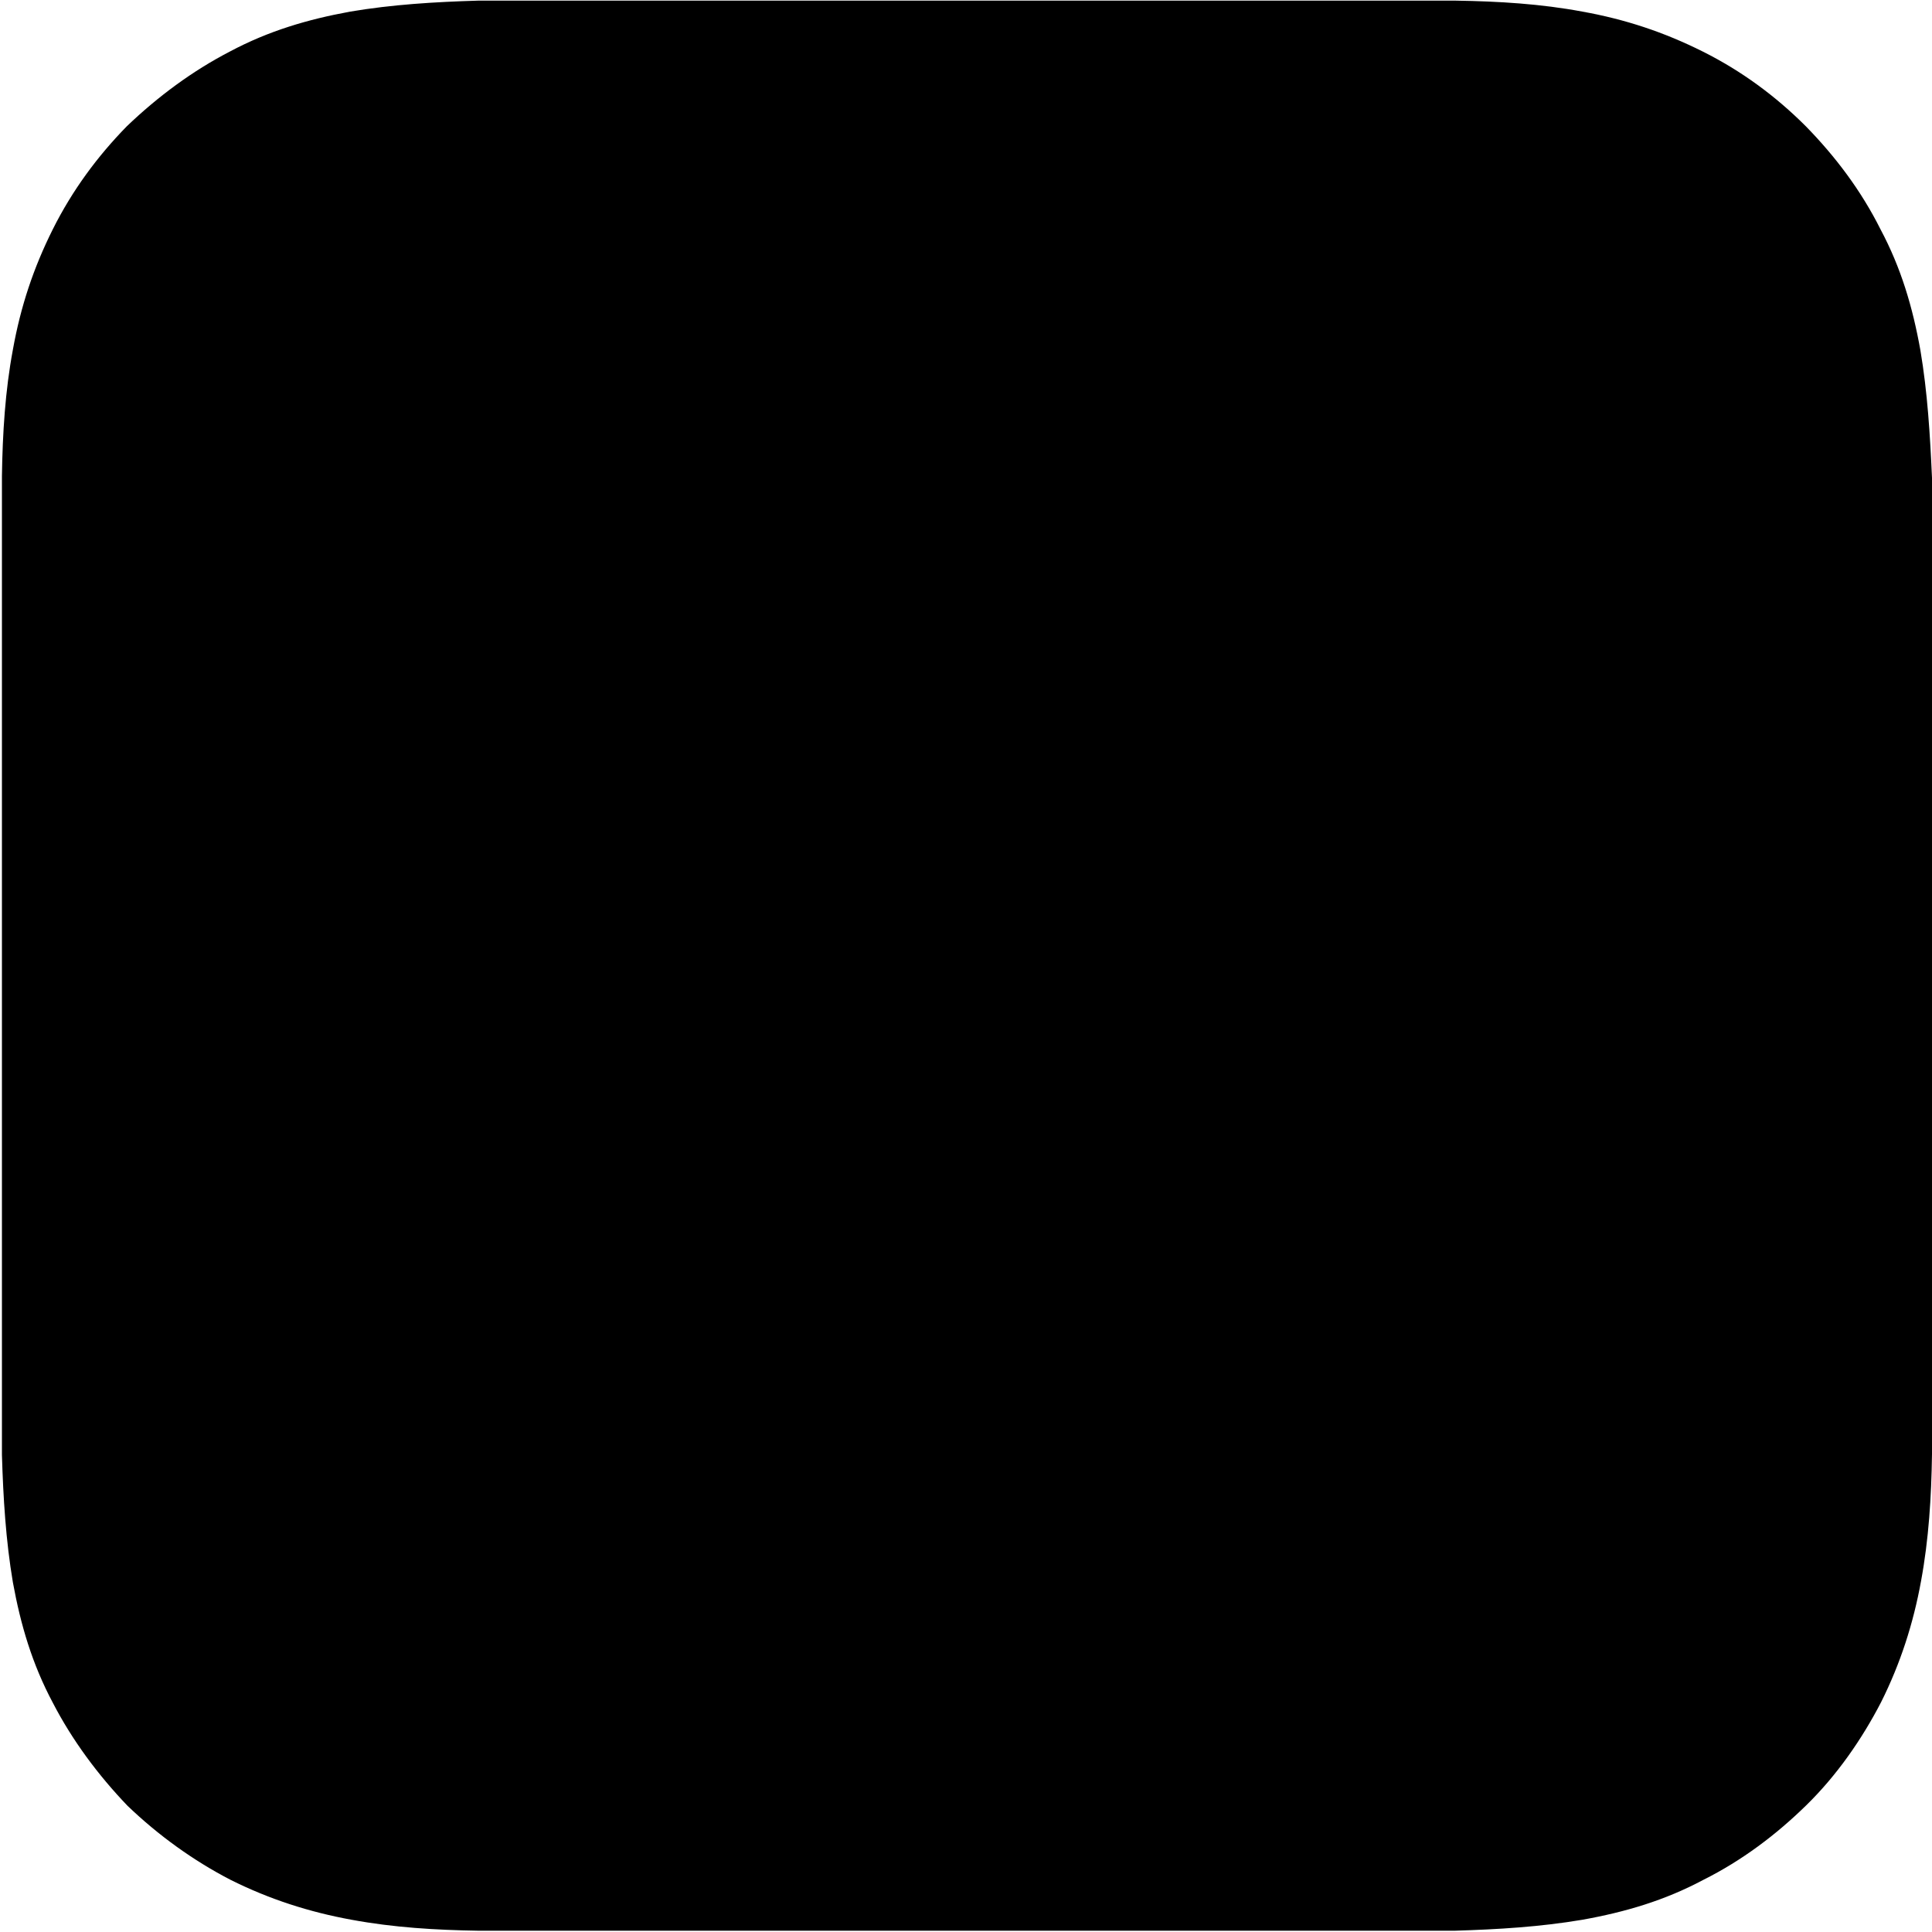
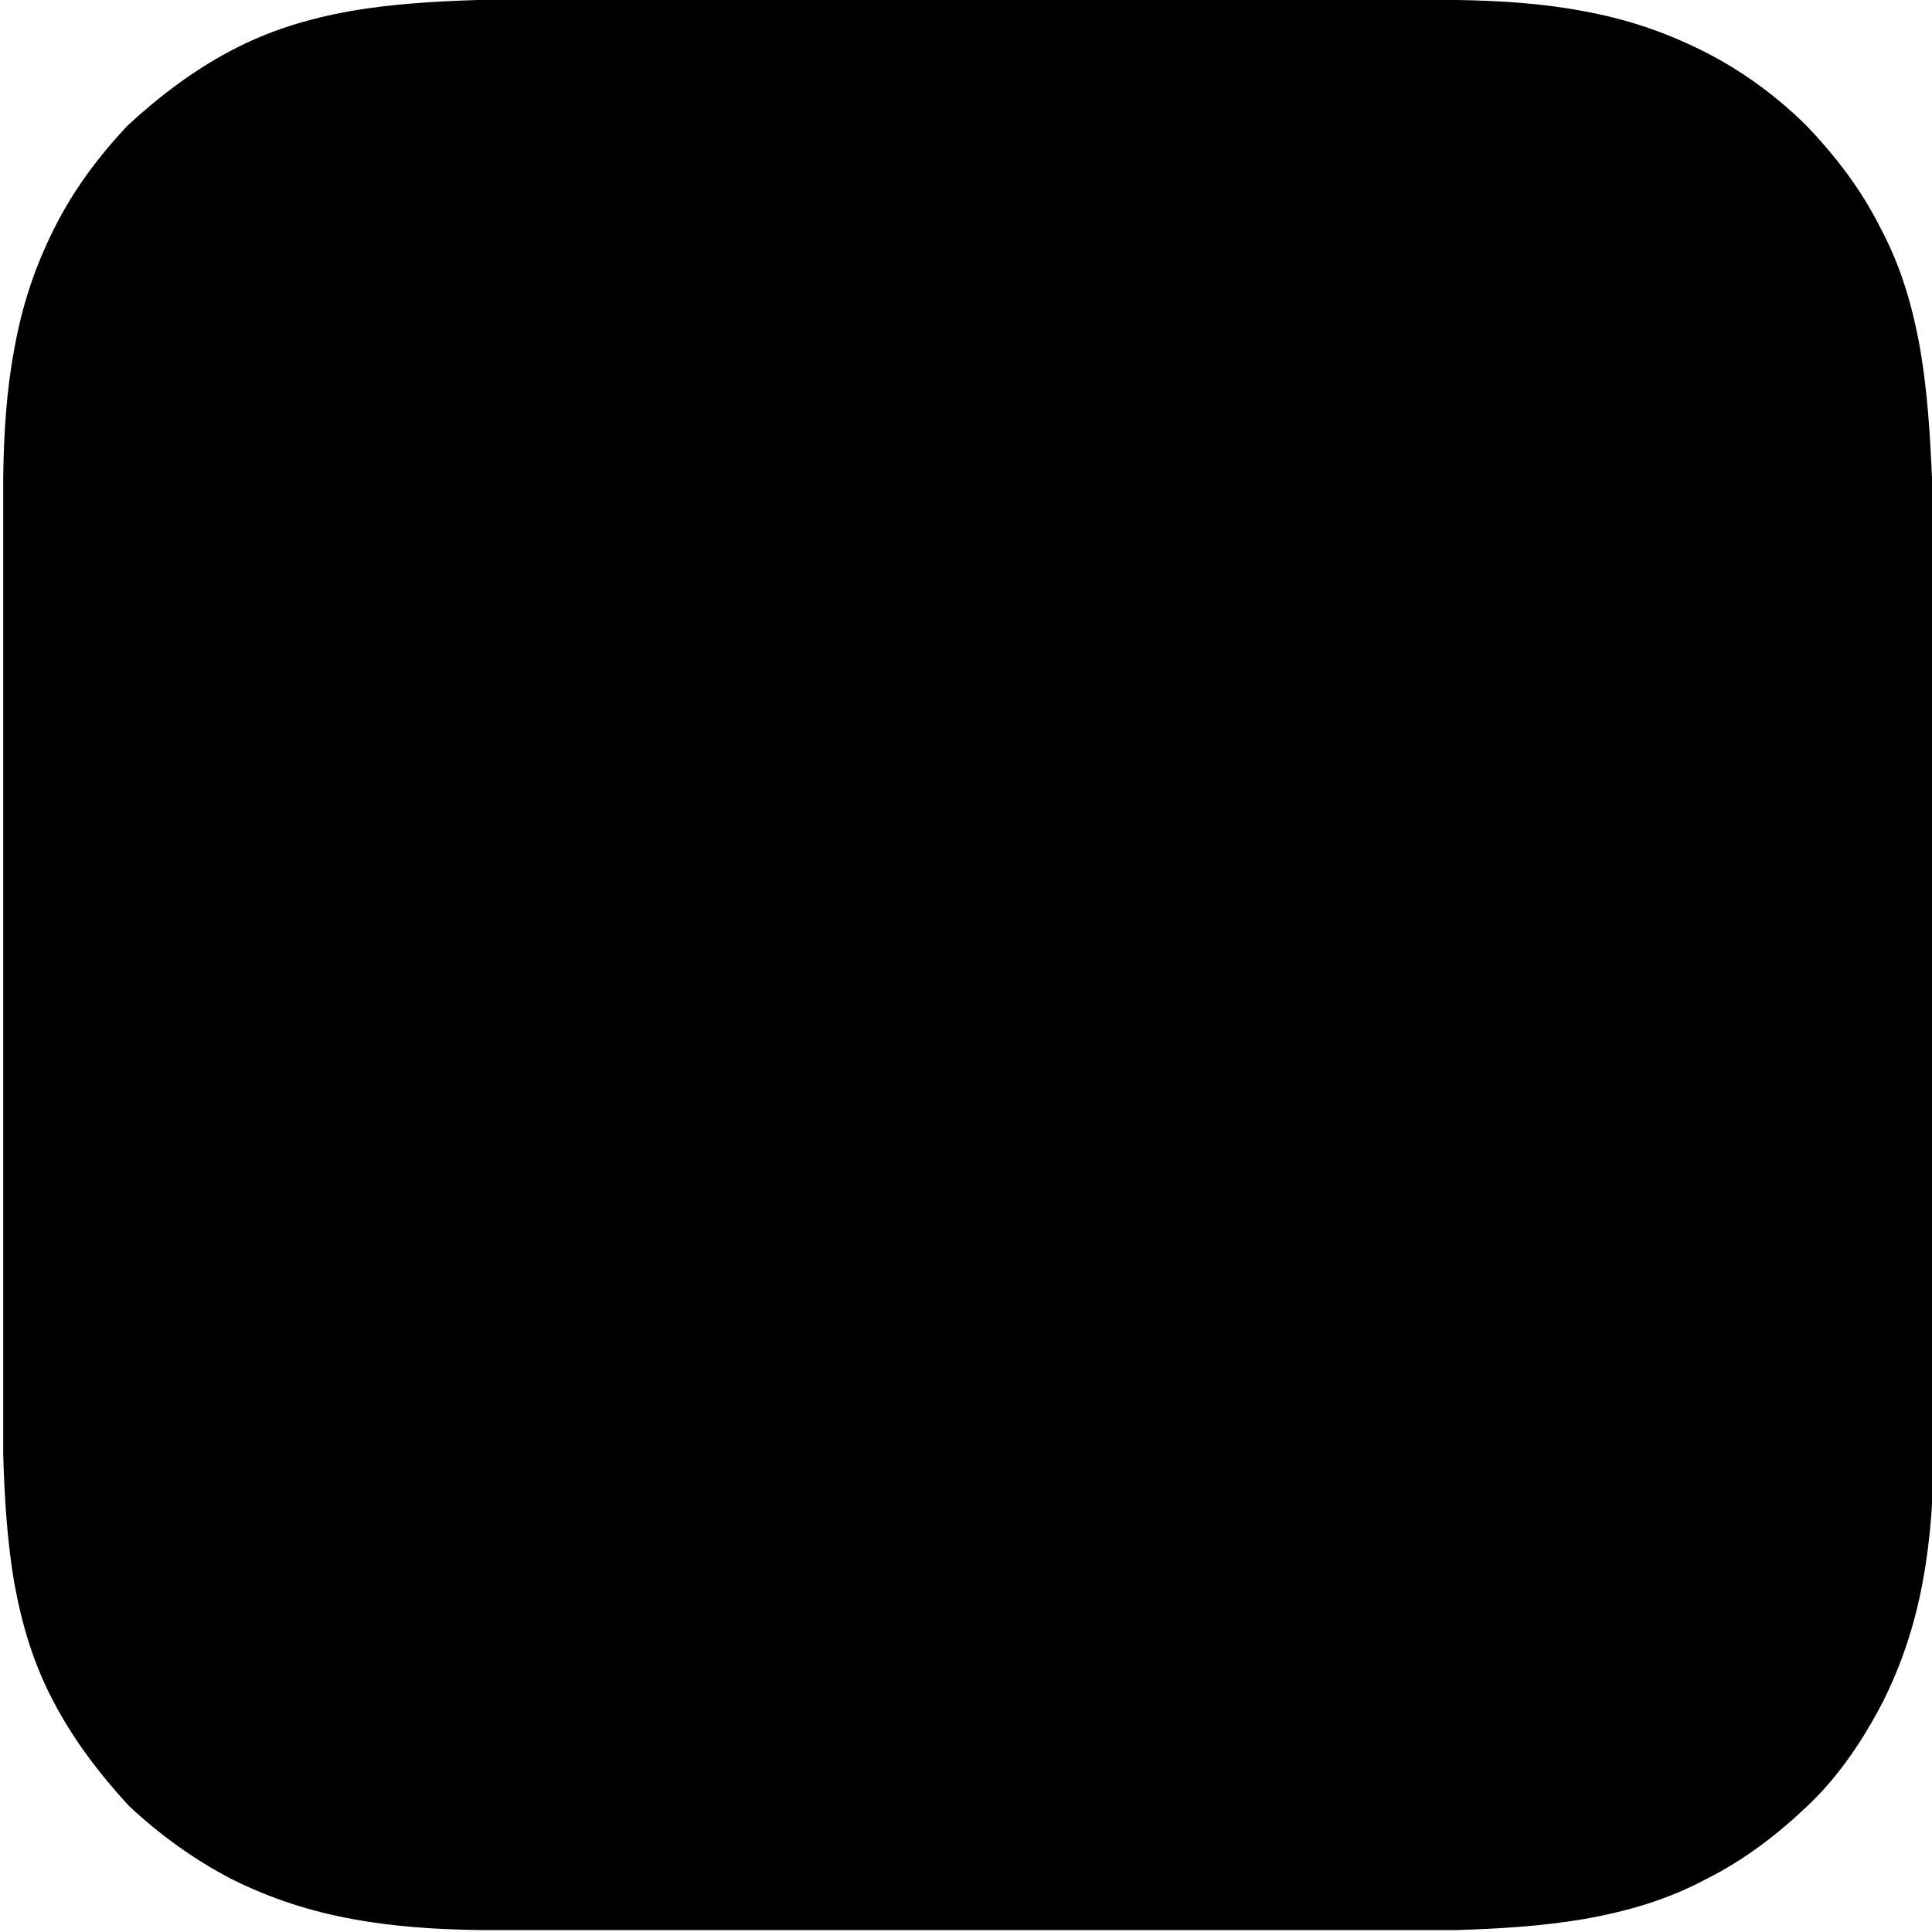
<svg xmlns="http://www.w3.org/2000/svg" viewBox="793.4 604.5 300 300">
-   <path d="M1093.4 698.4v-10.7-9c-.3-6.7-.7-13.3-1.8-19.8-1.2-6.7-3-12.8-6.2-18.8-3-6-7-11.3-11.6-16-4.7-4.7-10-8.6-16-11.6s-12-5-18.7-6.2c-6.4-1.2-13-1.6-19.6-1.7H867.6c-6.7.2-13.3.6-19.8 1.7-6.6 1.2-12.7 3-18.7 6.2-5.8 3-11.2 7-16 11.6-4.6 4.7-8.5 10-11.5 16s-5 12-6.2 18.7c-1.2 6.4-1.6 13-1.7 19.6V830.4c.2 6.7.6 13.3 1.7 19.8 1.2 6.6 3 12.7 6.2 18.7 3 5.8 7 11.2 11.6 16 4.8 4.6 10.2 8.5 16 11.5 6 3 12.2 5 18.8 6.2 6.5 1.2 13 1.6 19.7 1.7H1019.3c6.7-.2 13.3-.6 19.8-1.7 6.7-1.2 12.8-3 18.8-6.2 6-3 11.3-7 16-11.6s8.6-10.2 11.6-16c3-6 5-12.2 6.2-18.8 1.2-6.5 1.6-13 1.7-19.7v-9-123.1z" />
+   <path d="M1093.4 698.4v-19.7c-.3-6.7-.7-13.3-1.8-19.8-1.2-6.8-3-13-6.2-19-3-6-7-11.2-11.6-16-4.7-4.6-10-8.5-16-11.5s-12-5-18.7-6.2c-6.3-1.2-13-1.6-19.5-1.7h-152c-6.6.2-13.2.6-19.7 1.7-6.6 1.2-12.7 3-18.7 6.2-5.7 3-11 7-16 11.6-4.5 4.8-8.4 10-11.4 16s-5 12-6.2 18.8c-1.2 6.4-1.6 13-1.7 19.6v152c.2 6.7.6 13.3 1.7 19.8 1.2 6.6 3 12.7 6.2 18.7 3 5.7 7 11 11.6 16 4.8 4.5 10.2 8.4 16 11.4 6 3 12.2 5 18.8 6.2 6.5 1.2 13 1.6 19.7 1.7h151.6c6.7-.2 13.3-.6 19.8-1.7 6.8-1.2 13-3 19-6.2 6-3 11.2-7 16-11.6s8.5-10.2 11.5-16c3-6 5-12.2 6.2-18.8 1.2-6.5 1.6-13 1.7-19.7v-132z" />
</svg>
